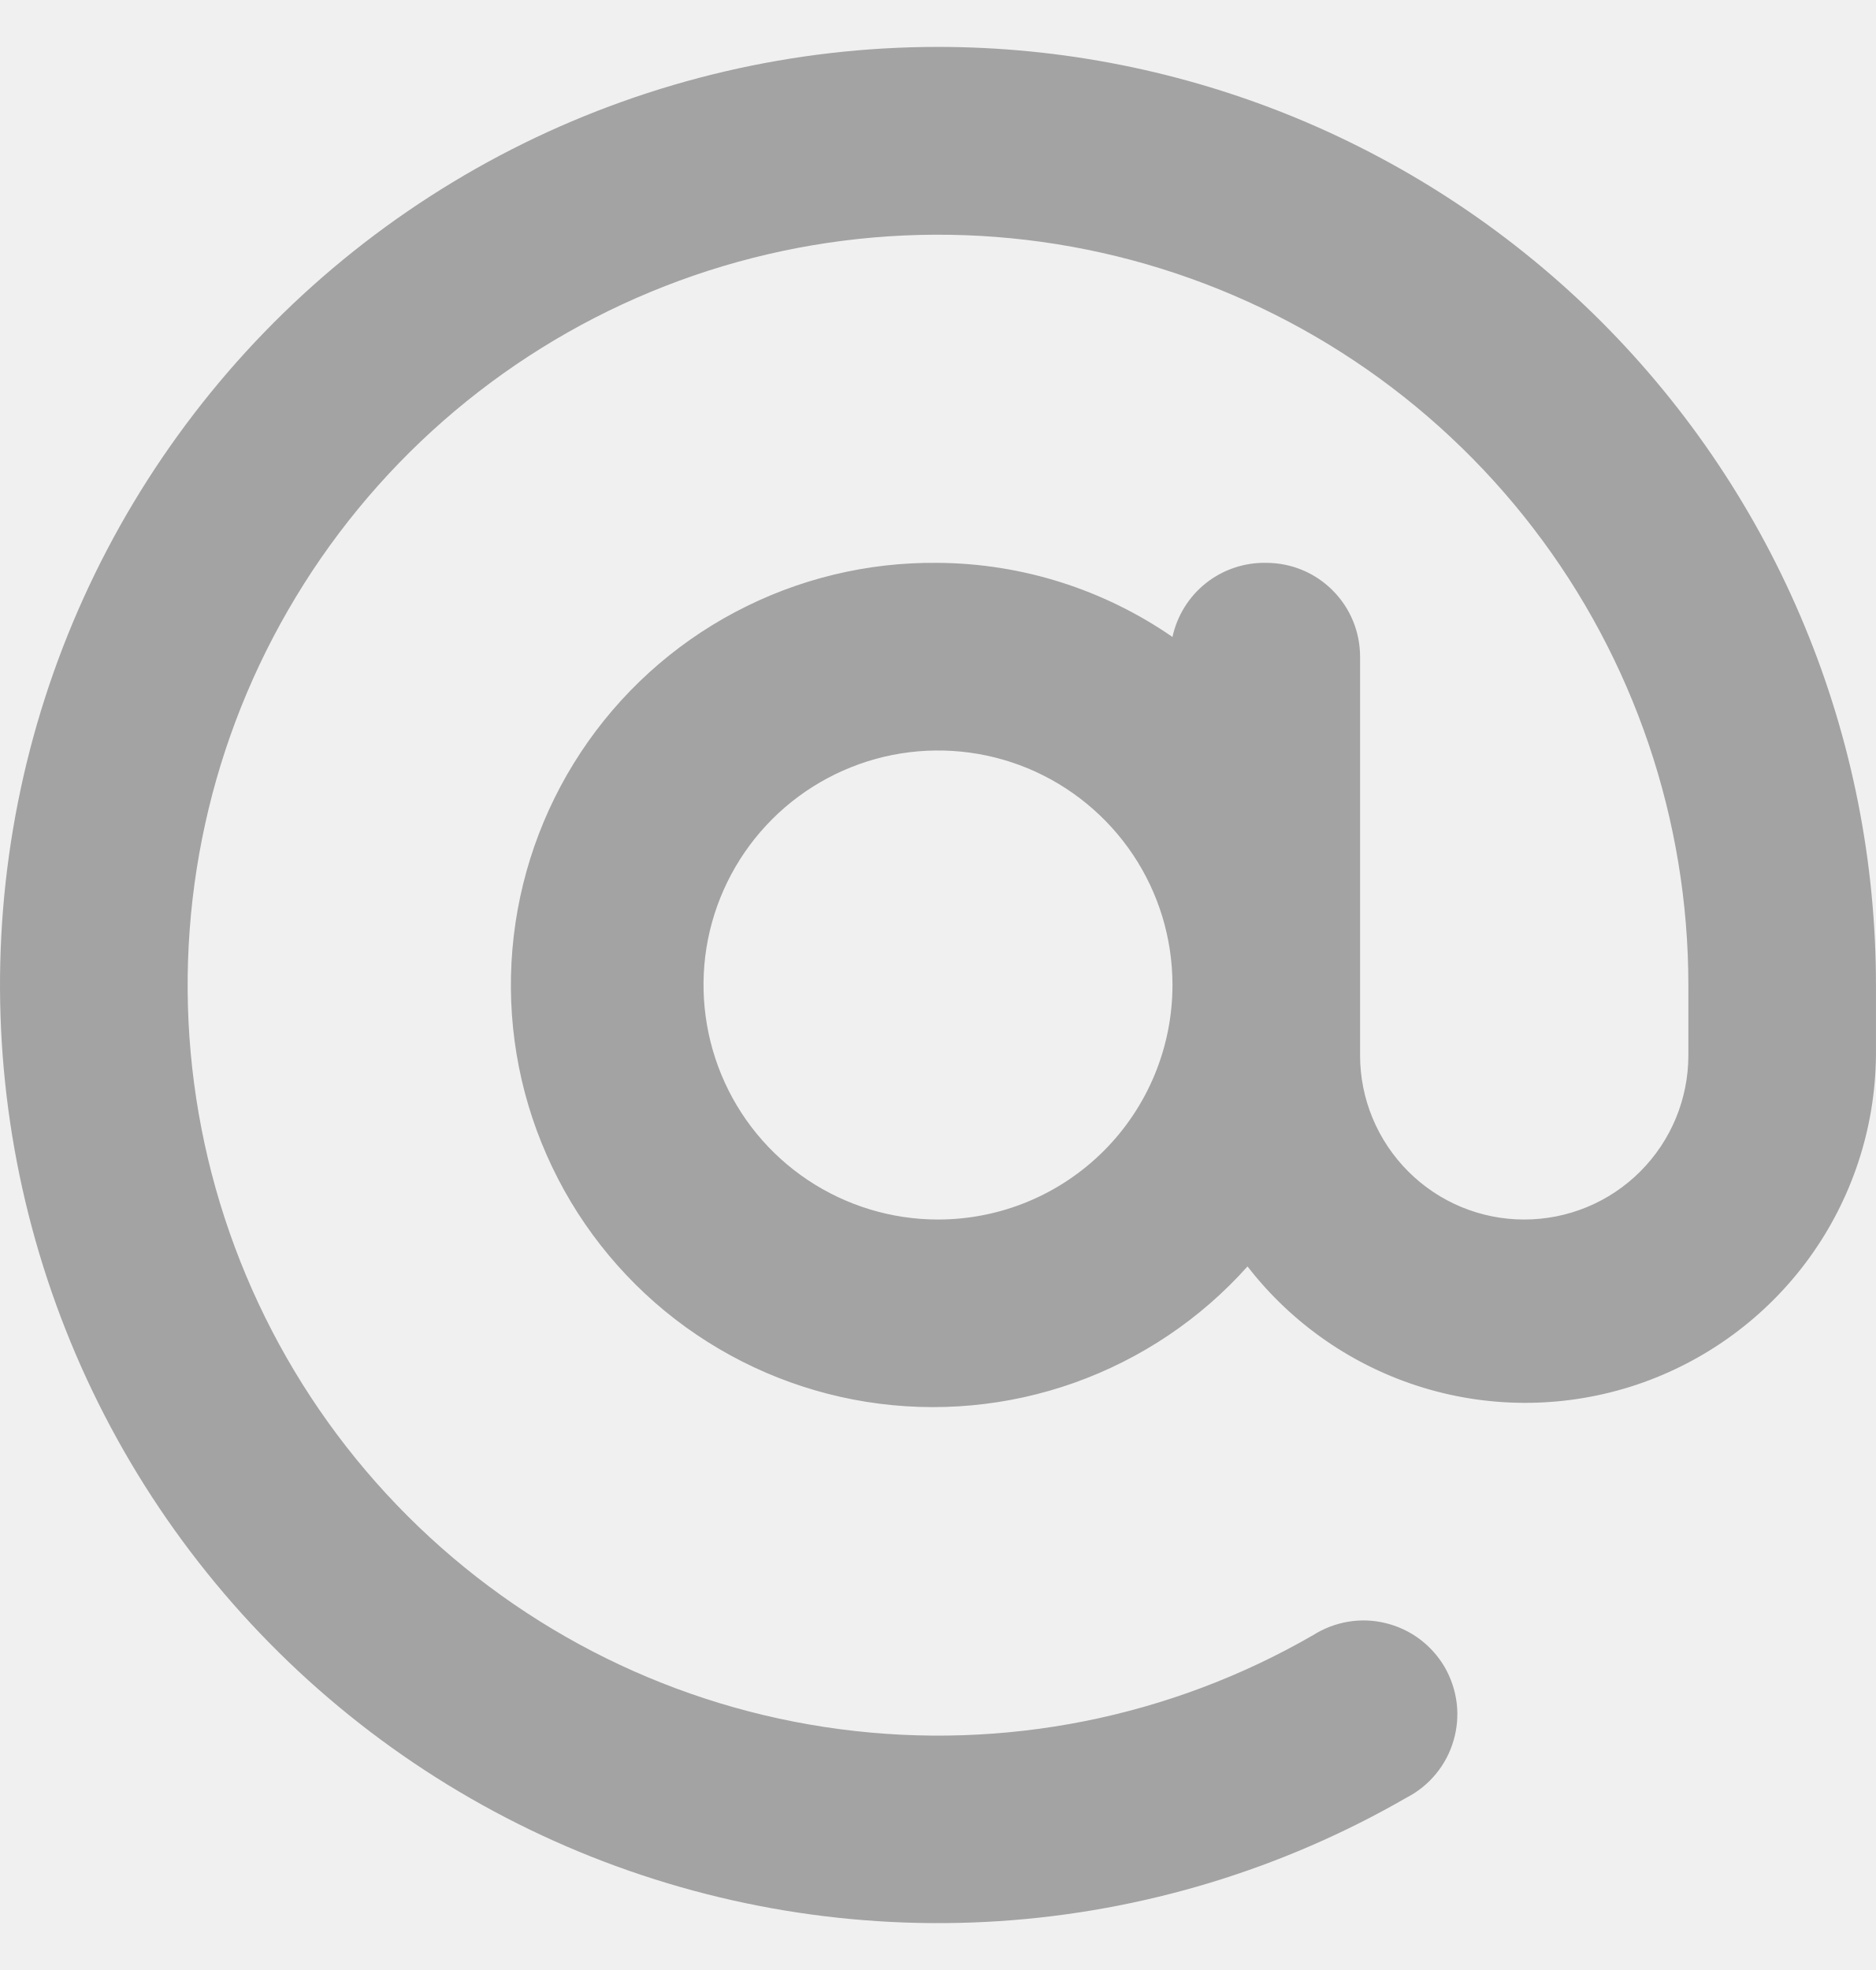
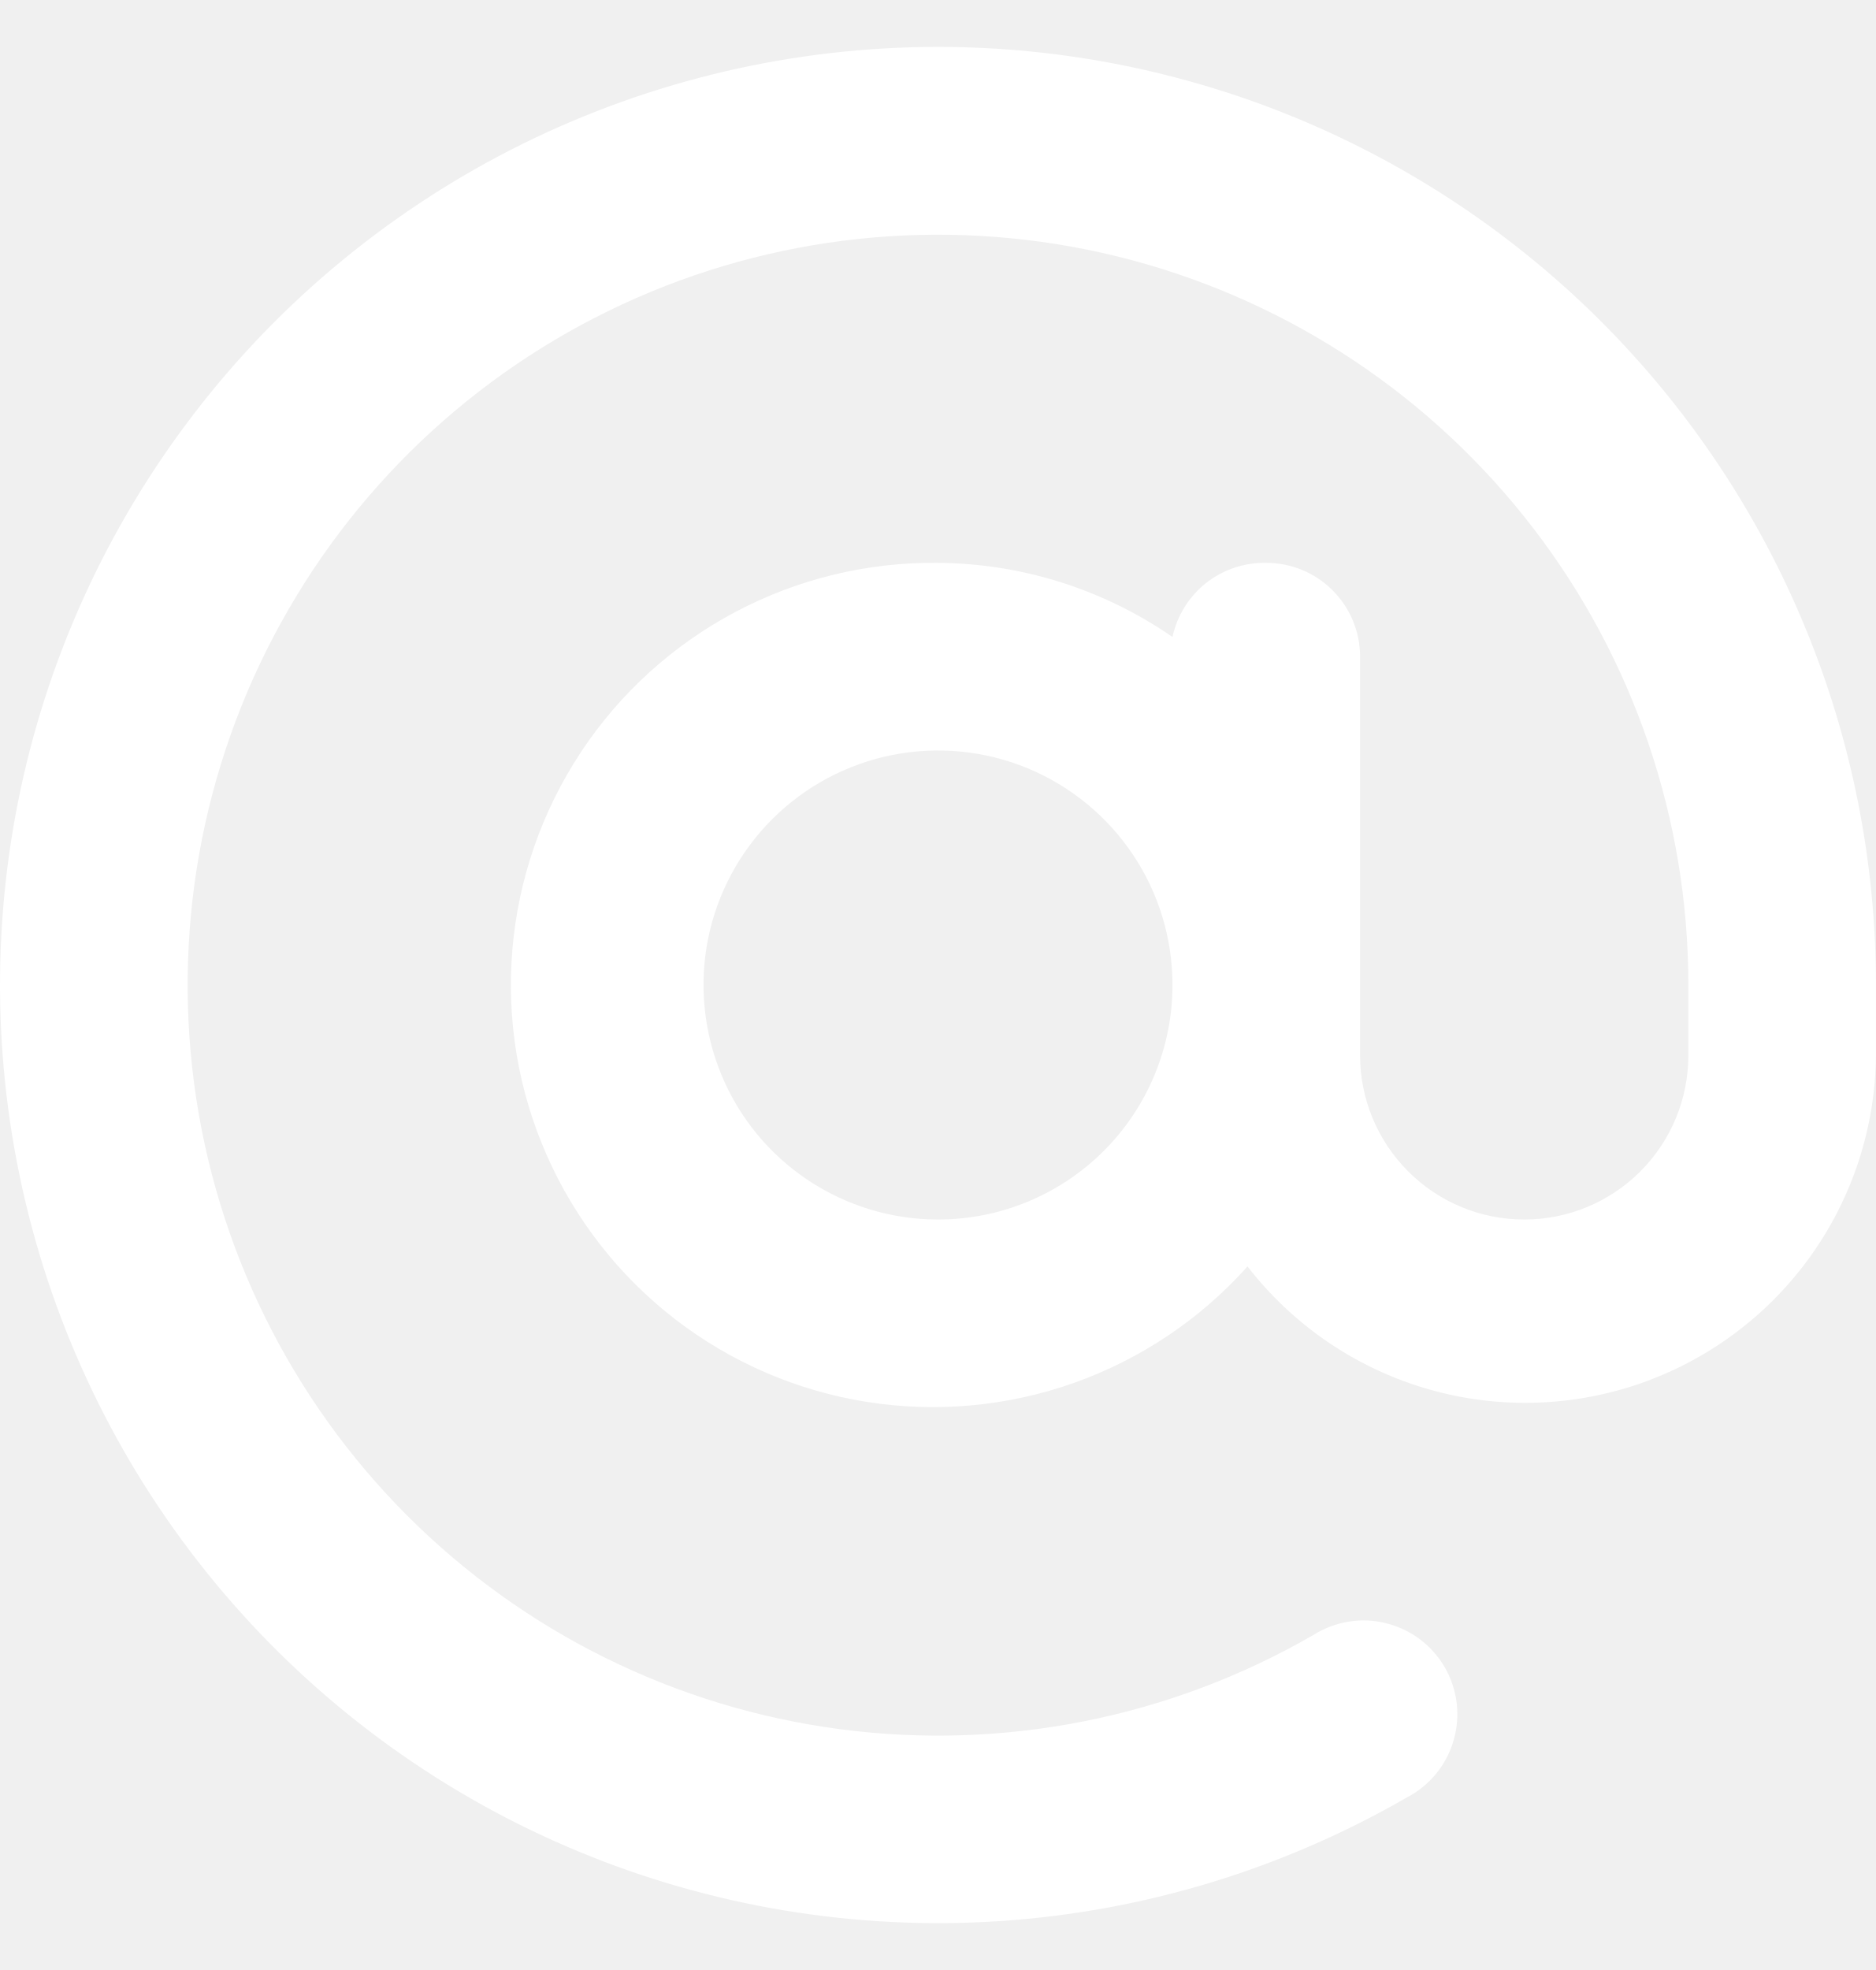
<svg xmlns="http://www.w3.org/2000/svg" width="20" height="21" viewBox="0 0 20 21" fill="none">
-   <path d="M10 0.5C8.467 0.5 6.953 0.853 5.577 1.531C4.202 2.21 3 3.195 2.067 4.412C1.133 5.629 0.491 7.045 0.192 8.549C-0.107 10.053 -0.056 11.607 0.341 13.088C0.738 14.57 1.47 15.94 2.482 17.094C3.493 18.247 4.756 19.152 6.173 19.739C7.591 20.326 9.124 20.579 10.654 20.479C12.185 20.378 13.672 19.927 15 19.16C15.12 19.098 15.226 19.011 15.311 18.907C15.396 18.803 15.46 18.682 15.497 18.552C15.535 18.423 15.546 18.287 15.53 18.153C15.513 18.019 15.47 17.89 15.403 17.773C15.335 17.657 15.245 17.555 15.137 17.474C15.029 17.393 14.906 17.335 14.775 17.303C14.644 17.27 14.508 17.265 14.375 17.287C14.242 17.309 14.114 17.358 14 17.43C12.475 18.311 10.702 18.663 8.956 18.433C7.211 18.204 5.589 17.404 4.344 16.159C3.099 14.914 2.299 13.293 2.069 11.547C1.839 9.801 2.191 8.028 3.072 6.503C3.952 4.977 5.311 3.785 6.938 3.111C8.565 2.437 10.369 2.319 12.07 2.774C13.771 3.23 15.274 4.234 16.346 5.63C17.419 7.027 18 8.739 18 10.5V11.25C18 11.714 17.816 12.159 17.488 12.487C17.16 12.816 16.715 13 16.25 13C15.786 13 15.341 12.816 15.013 12.487C14.685 12.159 14.5 11.714 14.5 11.25V7C14.5 6.735 14.395 6.48 14.207 6.293C14.02 6.105 13.766 6 13.5 6C13.268 5.995 13.041 6.071 12.858 6.215C12.676 6.359 12.549 6.563 12.5 6.79C11.765 6.282 10.894 6.006 10 6C9.248 5.991 8.505 6.171 7.839 6.524C7.174 6.876 6.608 7.39 6.193 8.018C5.778 8.646 5.527 9.368 5.463 10.118C5.399 10.869 5.524 11.623 5.828 12.312C6.131 13.001 6.602 13.603 7.198 14.063C7.795 14.523 8.497 14.826 9.24 14.944C9.984 15.062 10.745 14.992 11.454 14.74C12.164 14.487 12.799 14.061 13.3 13.5C13.776 14.115 14.431 14.567 15.175 14.793C15.918 15.019 16.714 15.007 17.451 14.76C18.188 14.512 18.83 14.041 19.287 13.412C19.744 12.783 19.993 12.027 20 11.25V10.5C20 9.187 19.742 7.886 19.239 6.673C18.737 5.46 18 4.358 17.072 3.429C16.143 2.5 15.04 1.764 13.827 1.261C12.614 0.759 11.314 0.5 10 0.5ZM10 13C9.506 13 9.023 12.853 8.612 12.579C8.2 12.304 7.88 11.914 7.691 11.457C7.502 11 7.452 10.497 7.548 10.012C7.645 9.527 7.883 9.082 8.233 8.732C8.582 8.383 9.028 8.145 9.513 8.048C9.998 7.952 10.5 8.001 10.957 8.19C11.414 8.38 11.804 8.7 12.079 9.111C12.354 9.522 12.5 10.005 12.5 10.5C12.5 11.163 12.237 11.799 11.768 12.268C11.299 12.737 10.664 13 10 13Z" fill="#A3A3A3" />
+   <path d="M10 0.5C8.467 0.5 6.953 0.853 5.577 1.531C4.202 2.21 3 3.195 2.067 4.412C1.133 5.629 0.491 7.045 0.192 8.549C-0.107 10.053 -0.056 11.607 0.341 13.088C0.738 14.57 1.47 15.94 2.482 17.094C3.493 18.247 4.756 19.152 6.173 19.739C7.591 20.326 9.124 20.579 10.654 20.479C12.185 20.378 13.672 19.927 15 19.16C15.12 19.098 15.226 19.011 15.311 18.907C15.396 18.803 15.46 18.682 15.497 18.552C15.535 18.423 15.546 18.287 15.53 18.153C15.513 18.019 15.47 17.89 15.403 17.773C15.335 17.657 15.245 17.555 15.137 17.474C15.029 17.393 14.906 17.335 14.775 17.303C14.644 17.27 14.508 17.265 14.375 17.287C14.242 17.309 14.114 17.358 14 17.43C12.475 18.311 10.702 18.663 8.956 18.433C7.211 18.204 5.589 17.404 4.344 16.159C3.099 14.914 2.299 13.293 2.069 11.547C1.839 9.801 2.191 8.028 3.072 6.503C3.952 4.977 5.311 3.785 6.938 3.111C8.565 2.437 10.369 2.319 12.07 2.774C13.771 3.23 15.274 4.234 16.346 5.63C17.419 7.027 18 8.739 18 10.5V11.25C18 11.714 17.816 12.159 17.488 12.487C17.16 12.816 16.715 13 16.25 13C15.786 13 15.341 12.816 15.013 12.487C14.685 12.159 14.5 11.714 14.5 11.25V7C14.5 6.735 14.395 6.48 14.207 6.293C14.02 6.105 13.766 6 13.5 6C13.268 5.995 13.041 6.071 12.858 6.215C12.676 6.359 12.549 6.563 12.5 6.79C11.765 6.282 10.894 6.006 10 6C9.248 5.991 8.505 6.171 7.839 6.524C7.174 6.876 6.608 7.39 6.193 8.018C5.778 8.646 5.527 9.368 5.463 10.118C5.399 10.869 5.524 11.623 5.828 12.312C6.131 13.001 6.602 13.603 7.198 14.063C7.795 14.523 8.497 14.826 9.24 14.944C9.984 15.062 10.745 14.992 11.454 14.74C12.164 14.487 12.799 14.061 13.3 13.5C13.776 14.115 14.431 14.567 15.175 14.793C15.918 15.019 16.714 15.007 17.451 14.76C18.188 14.512 18.83 14.041 19.287 13.412C19.744 12.783 19.993 12.027 20 11.25V10.5C20 9.187 19.742 7.886 19.239 6.673C18.737 5.46 18 4.358 17.072 3.429C16.143 2.5 15.04 1.764 13.827 1.261C12.614 0.759 11.314 0.5 10 0.5ZM10 13C9.506 13 9.023 12.853 8.612 12.579C8.2 12.304 7.88 11.914 7.691 11.457C7.502 11 7.452 10.497 7.548 10.012C7.645 9.527 7.883 9.082 8.233 8.732C8.582 8.383 9.028 8.145 9.513 8.048C9.998 7.952 10.5 8.001 10.957 8.19C11.414 8.38 11.804 8.7 12.079 9.111C12.354 9.522 12.5 10.005 12.5 10.5C12.5 11.163 12.237 11.799 11.768 12.268C11.299 12.737 10.664 13 10 13Z" fill="white" />
</svg>
